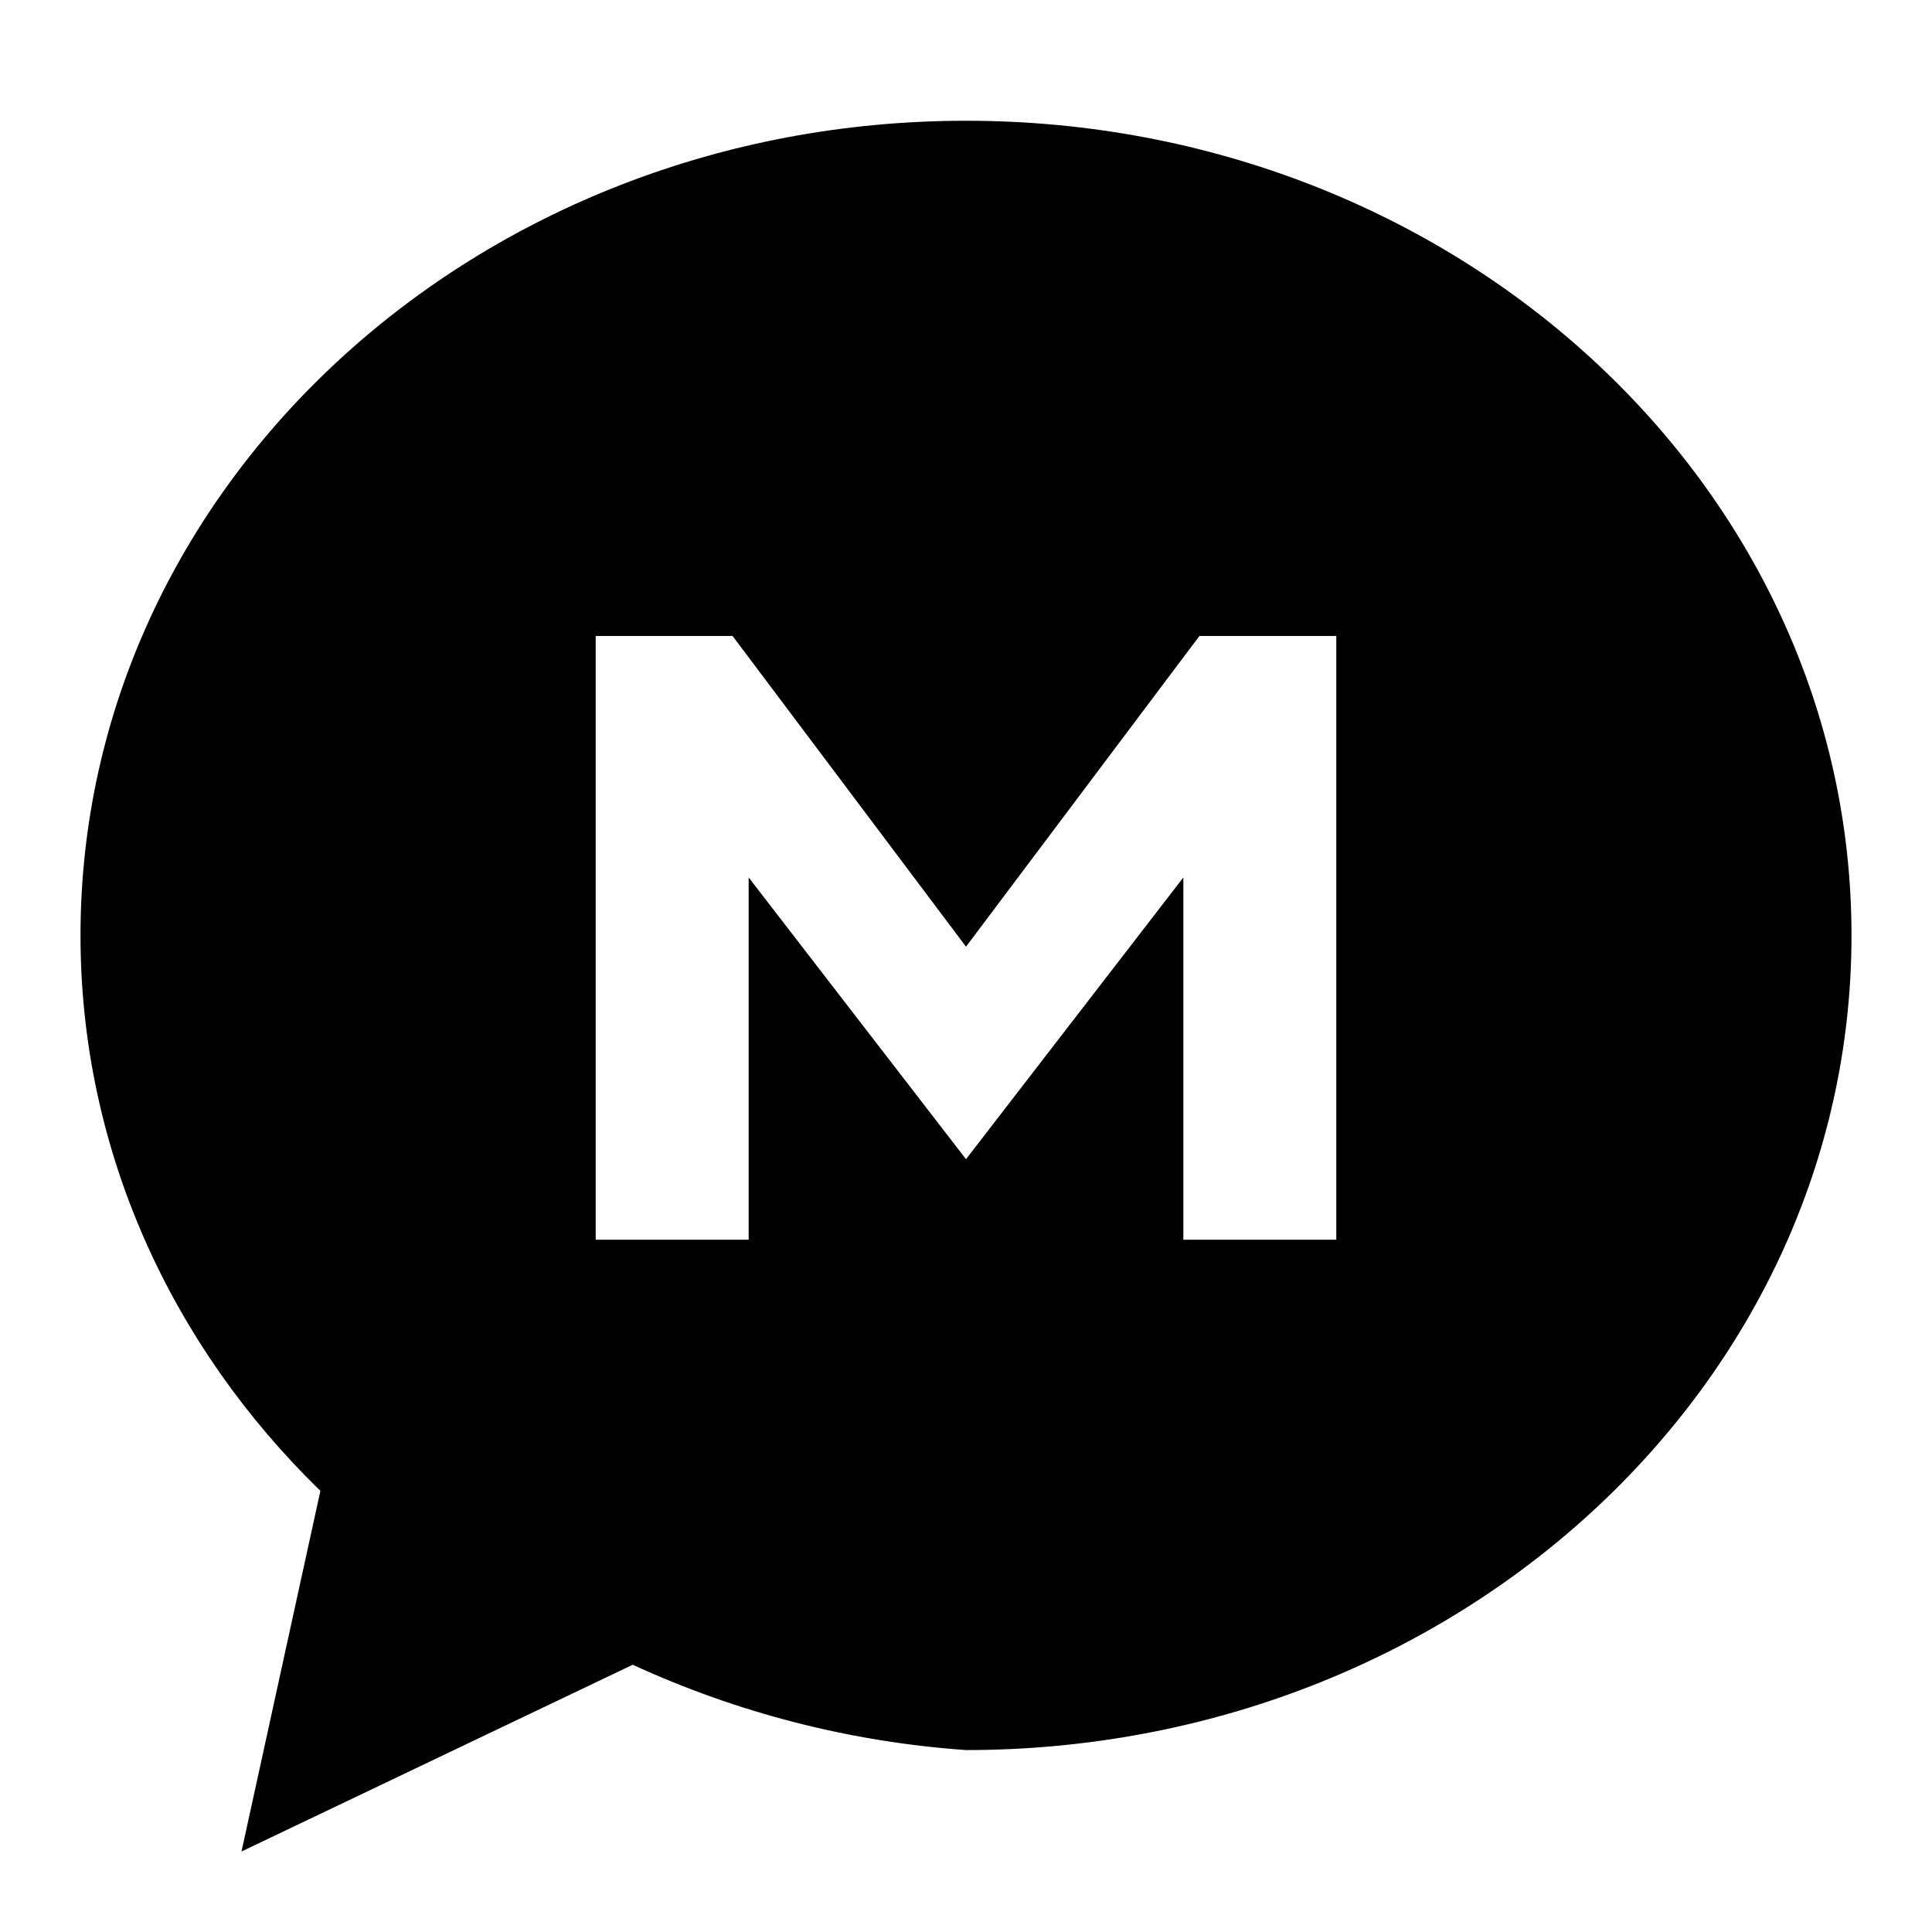
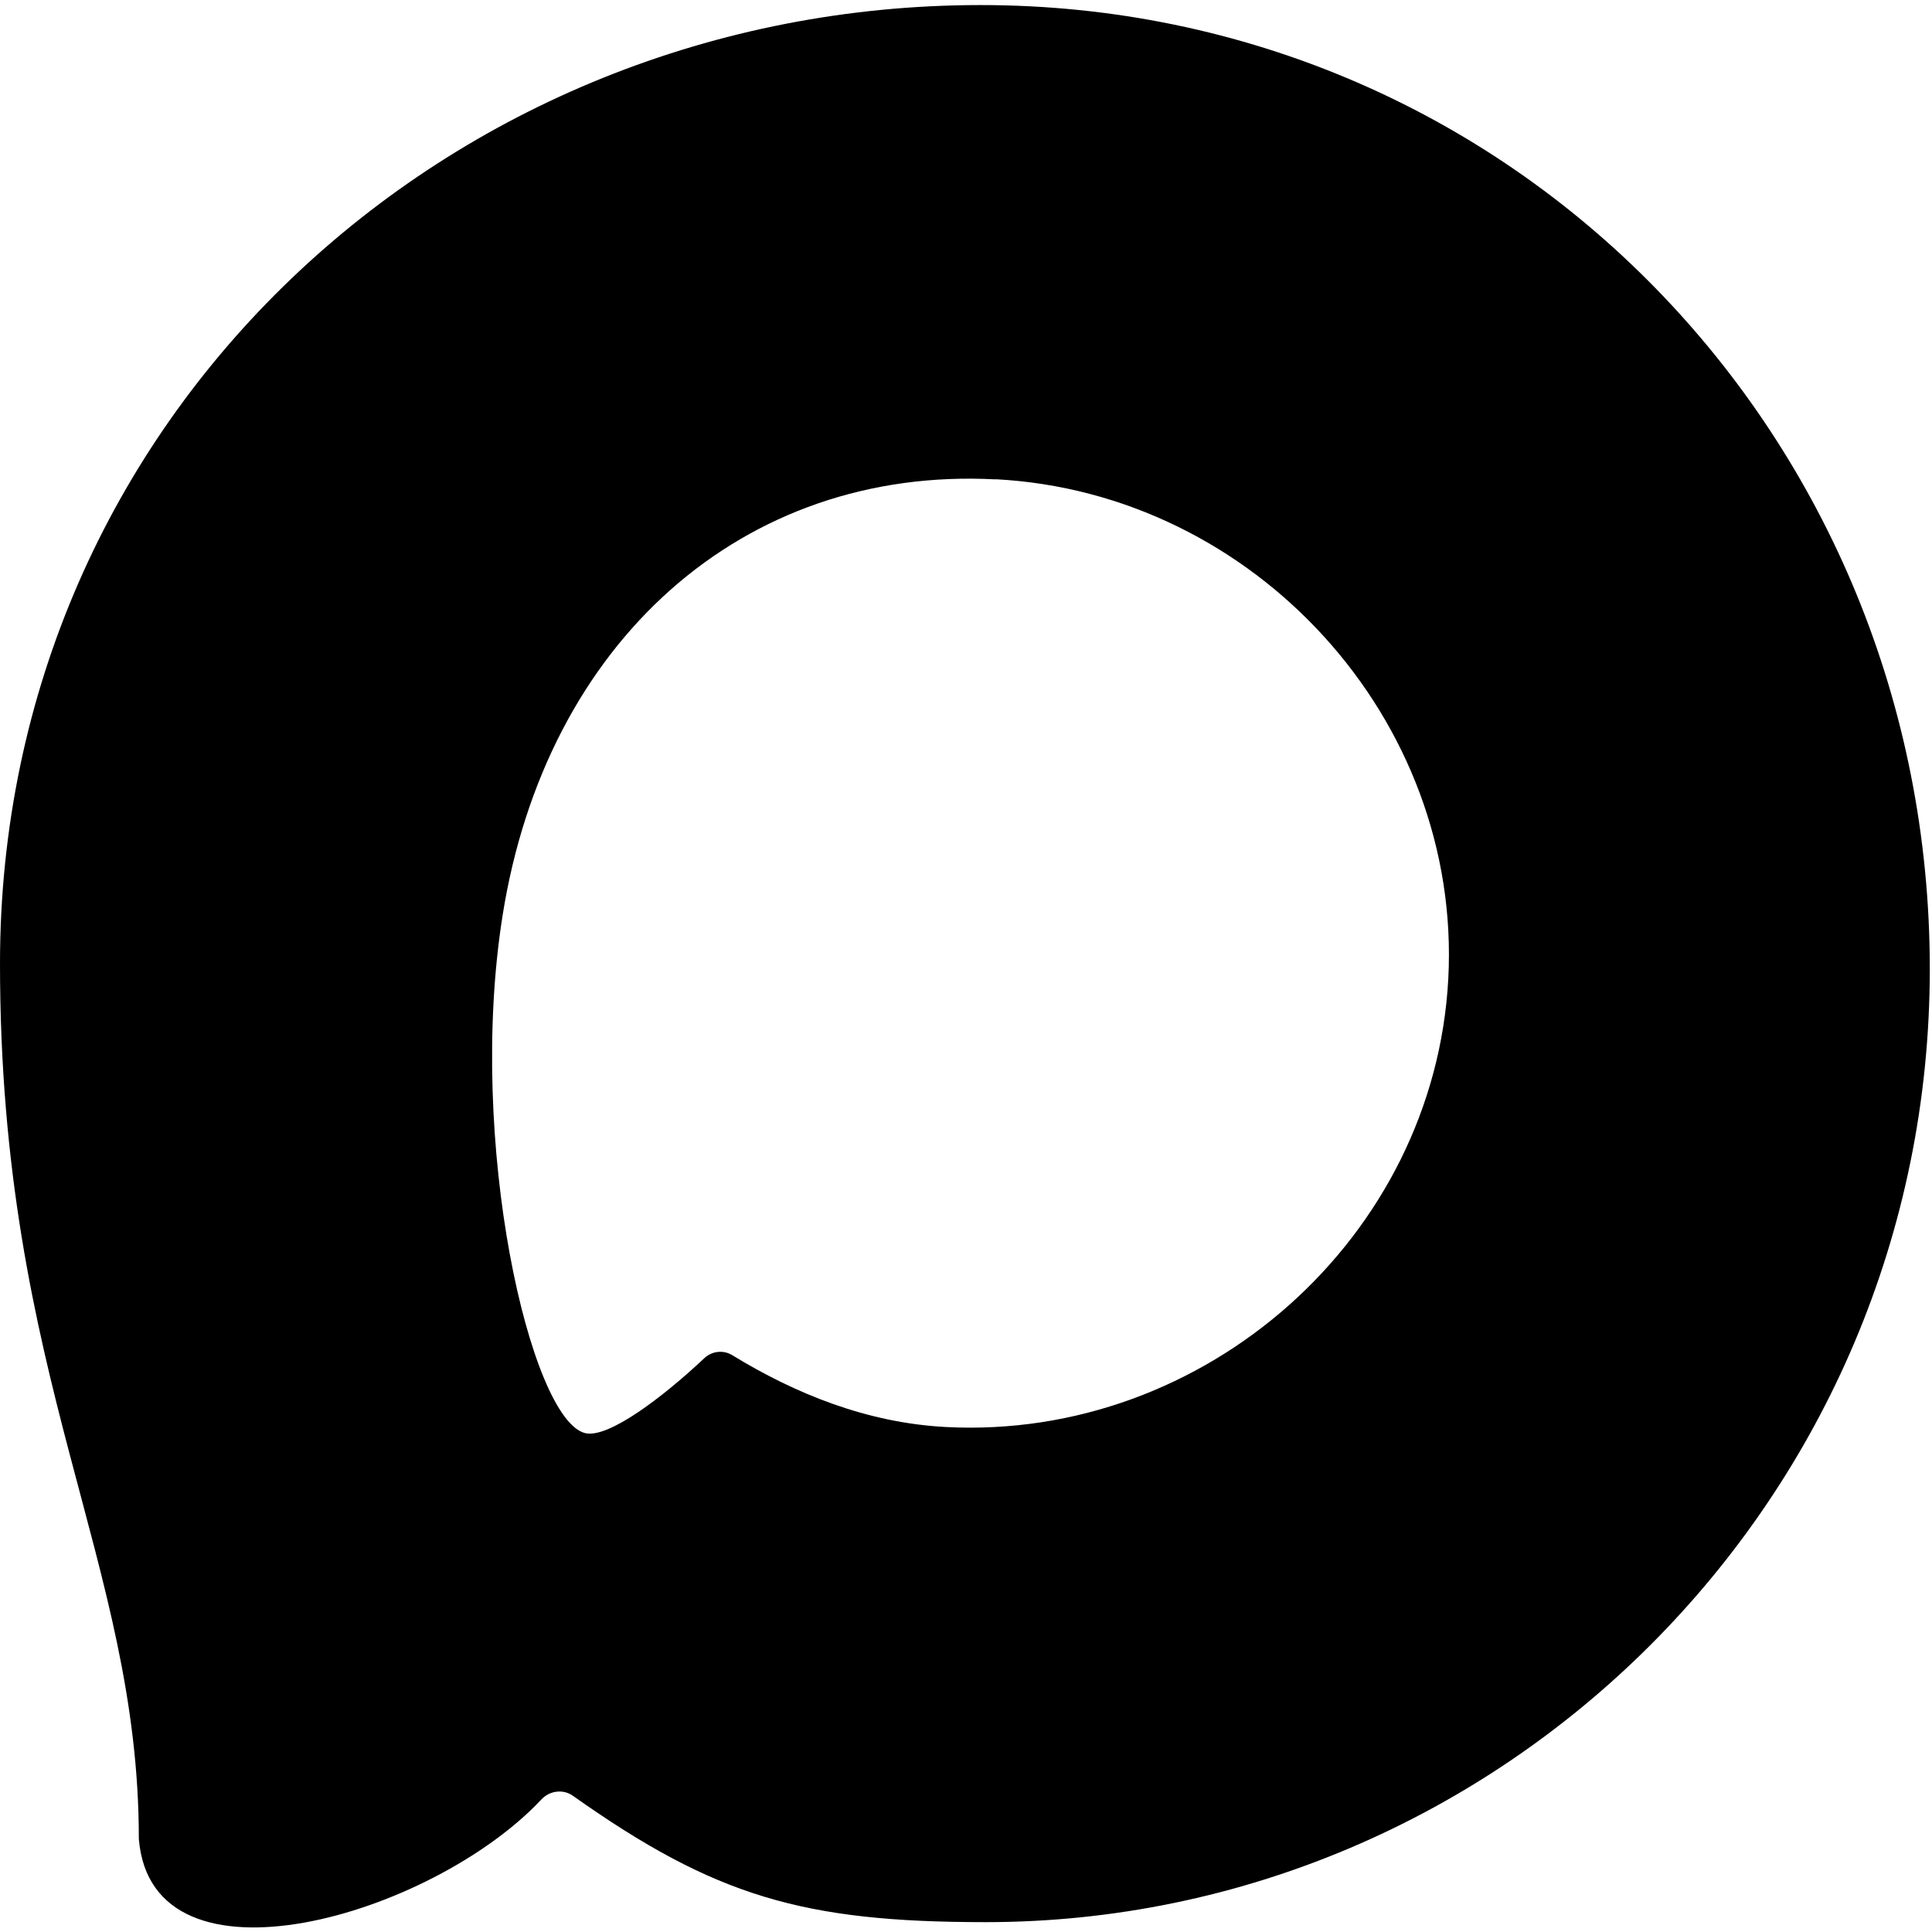
- <svg xmlns="http://www.w3.org/2000/svg" role="img" viewBox="0 0 24 24">
-   <path d="M12 1.5C5.92 1.5 1 6.03 1 11.62c0 2.67 1.13 5.1 2.98 6.9L3 23l4.86-2.32A11.9 11.9 0 0 0 12 21.74c6.08 0 11-4.53 11-10.12S18.08 1.5 12 1.5zm-4.6 13.9V7.9h1.7l2.9 3.86 2.9-3.86h1.7v7.5h-1.9v-4.5l-2.7 3.5-2.7-3.5v4.5z" />
+ <svg xmlns="http://www.w3.org/2000/svg" role="img" viewBox="0 0 100 100">
+   <path d="M50.757 0.262C78.293 0.262 99.886 22.597 99.886 50.147C99.886 77.697 77.607 99.49 51.021 99.49C41.586 99.49 37.014 98.162 29.65 92.947C29.143 92.59 28.45 92.683 28.021 93.14C22.357 99.183 7.85 103.426 7.186 95.176C7.186 80.79 0 71.447 0 49.876C0 21.555 23.221 0.262 50.757 0.262ZM51.529 24.812C38.464 24.126 28.264 33.197 26.014 47.383C24.15 59.133 27.45 73.455 30.279 74.176C31.479 74.483 34.357 72.276 36.457 70.297C36.85 69.926 37.45 69.862 37.907 70.147C41.179 72.147 44.879 73.647 48.957 73.862C62.371 74.562 74.257 64.062 74.964 50.647C75.664 37.233 64.943 25.505 51.529 24.805V24.812Z" />
</svg>
